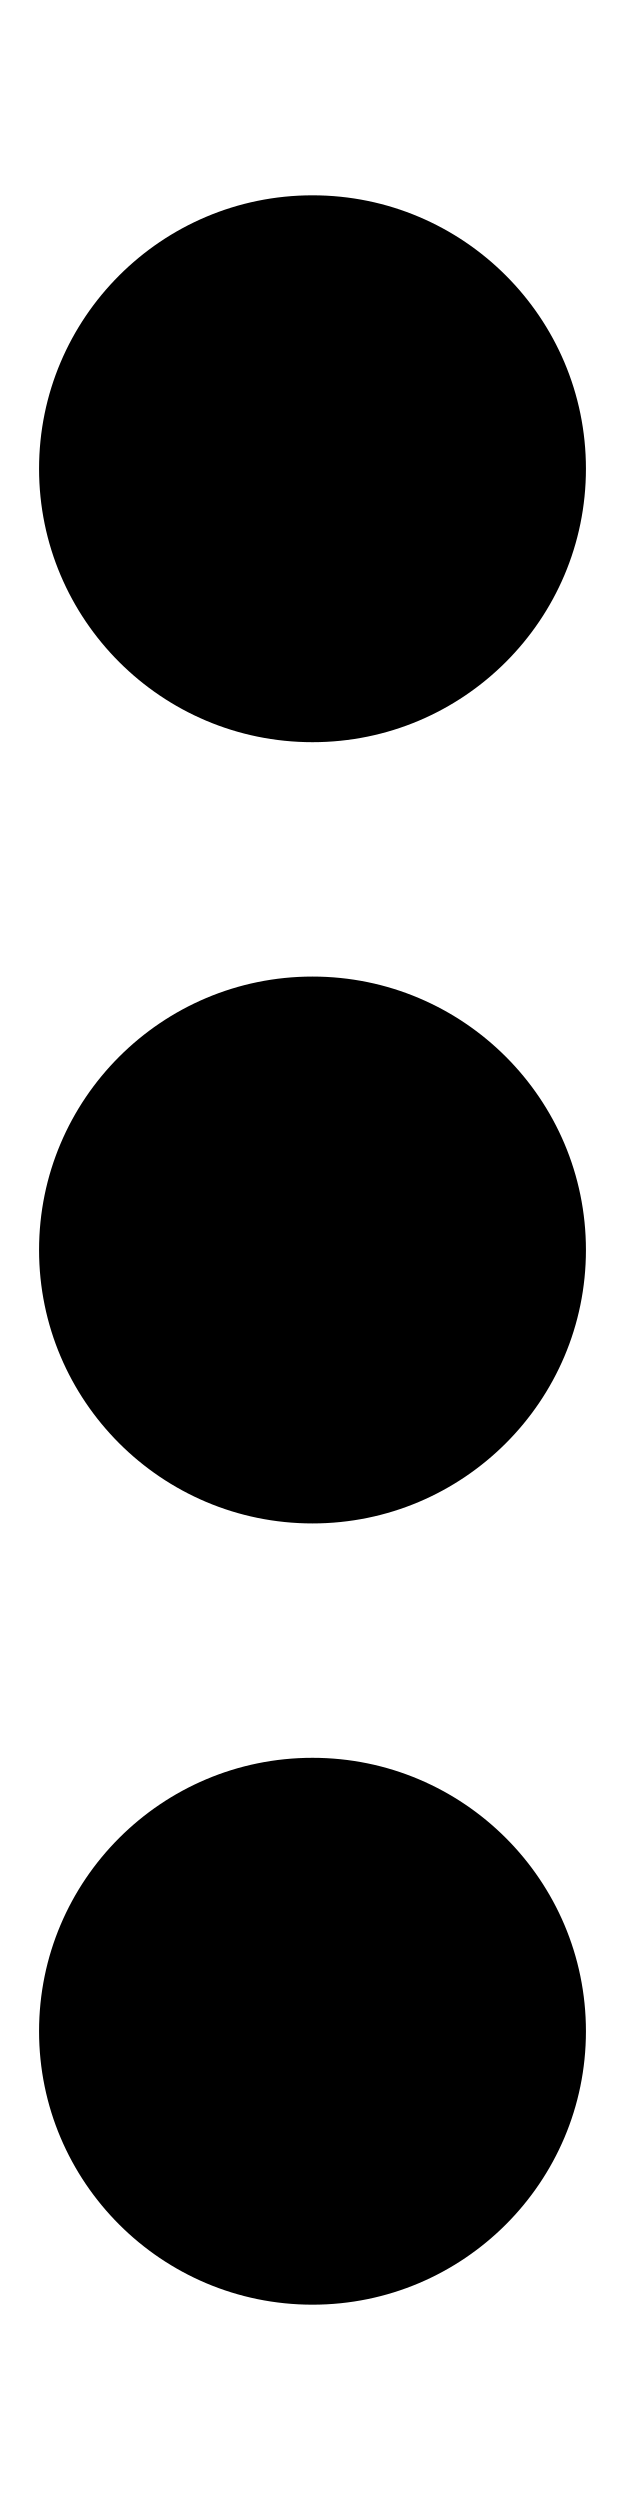
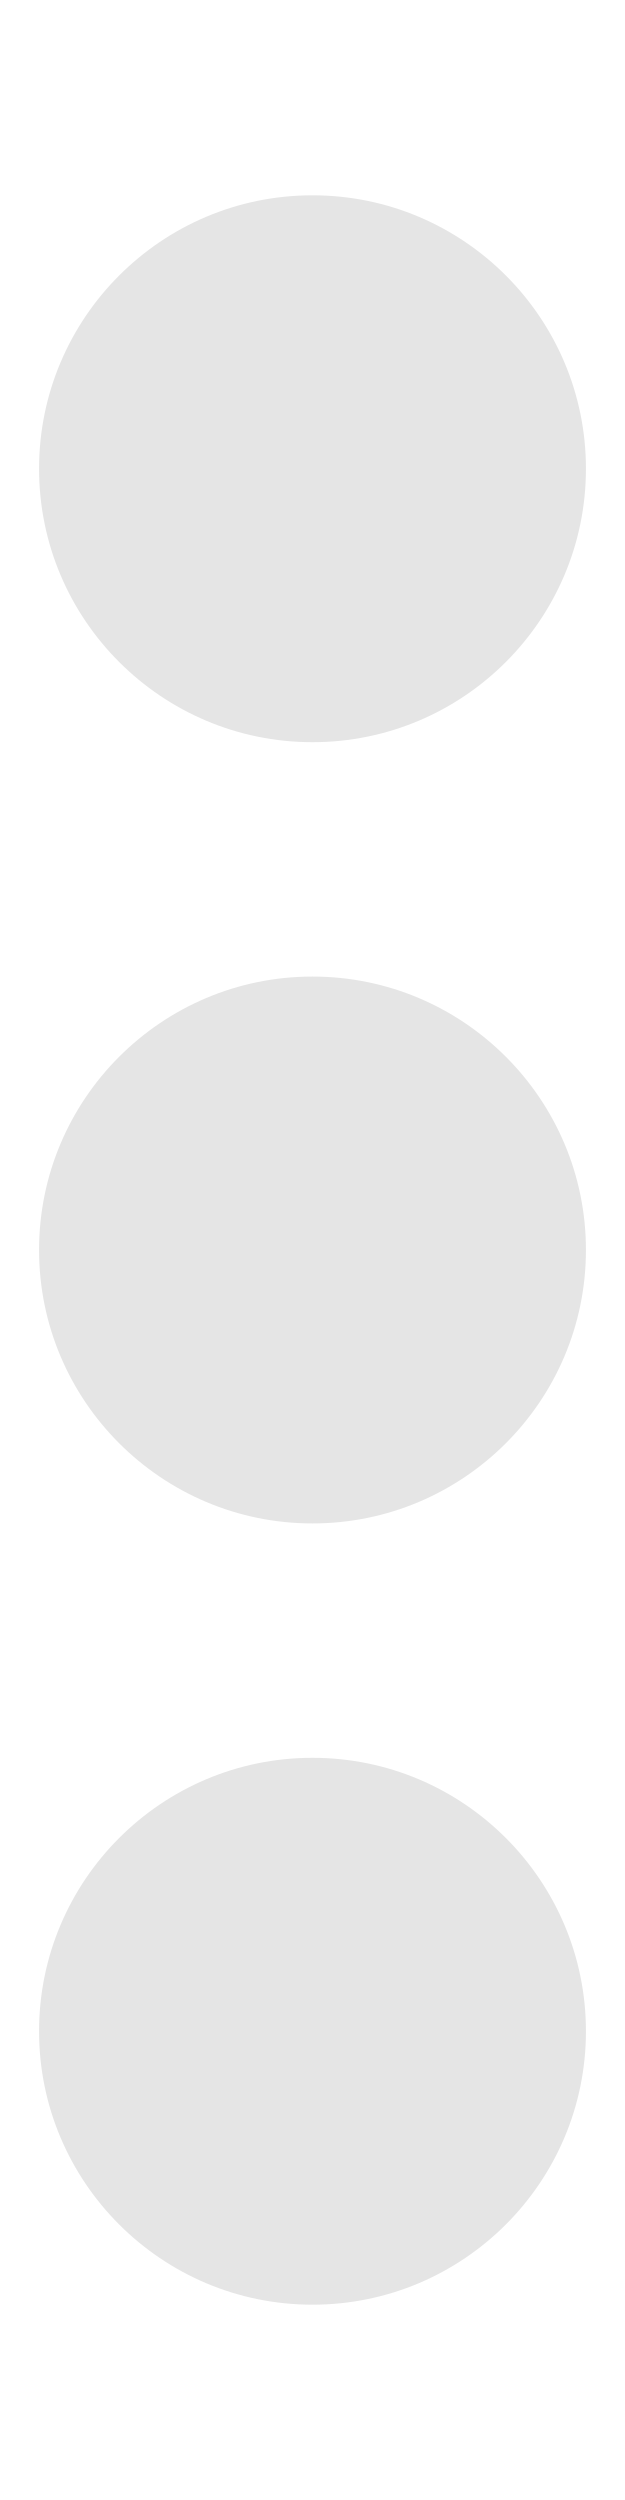
<svg xmlns="http://www.w3.org/2000/svg" viewBox="0 0 128 512">
-   <path d="M64 360c30.9 0 56 25.1 56 56s-25.1 56-56 56s-56-25.1-56-56s25.1-56 56-56zm0-160c30.9 0 56 25.1 56 56s-25.1 56-56 56s-56-25.1-56-56s25.1-56 56-56zM120 96c0 30.9-25.1 56-56 56S8 126.9 8 96S33.1 40 64 40s56 25.1 56 56z" />
+   <path fill="#e5e5e5" d="M64 360c30.9 0 56 25.1 56 56s-25.1 56-56 56s-56-25.1-56-56s25.1-56 56-56zm0-160c30.9 0 56 25.1 56 56s-25.1 56-56 56s-56-25.1-56-56s25.1-56 56-56zM120 96c0 30.9-25.1 56-56 56S8 126.9 8 96S33.1 40 64 40s56 25.1 56 56z" />
</svg>
